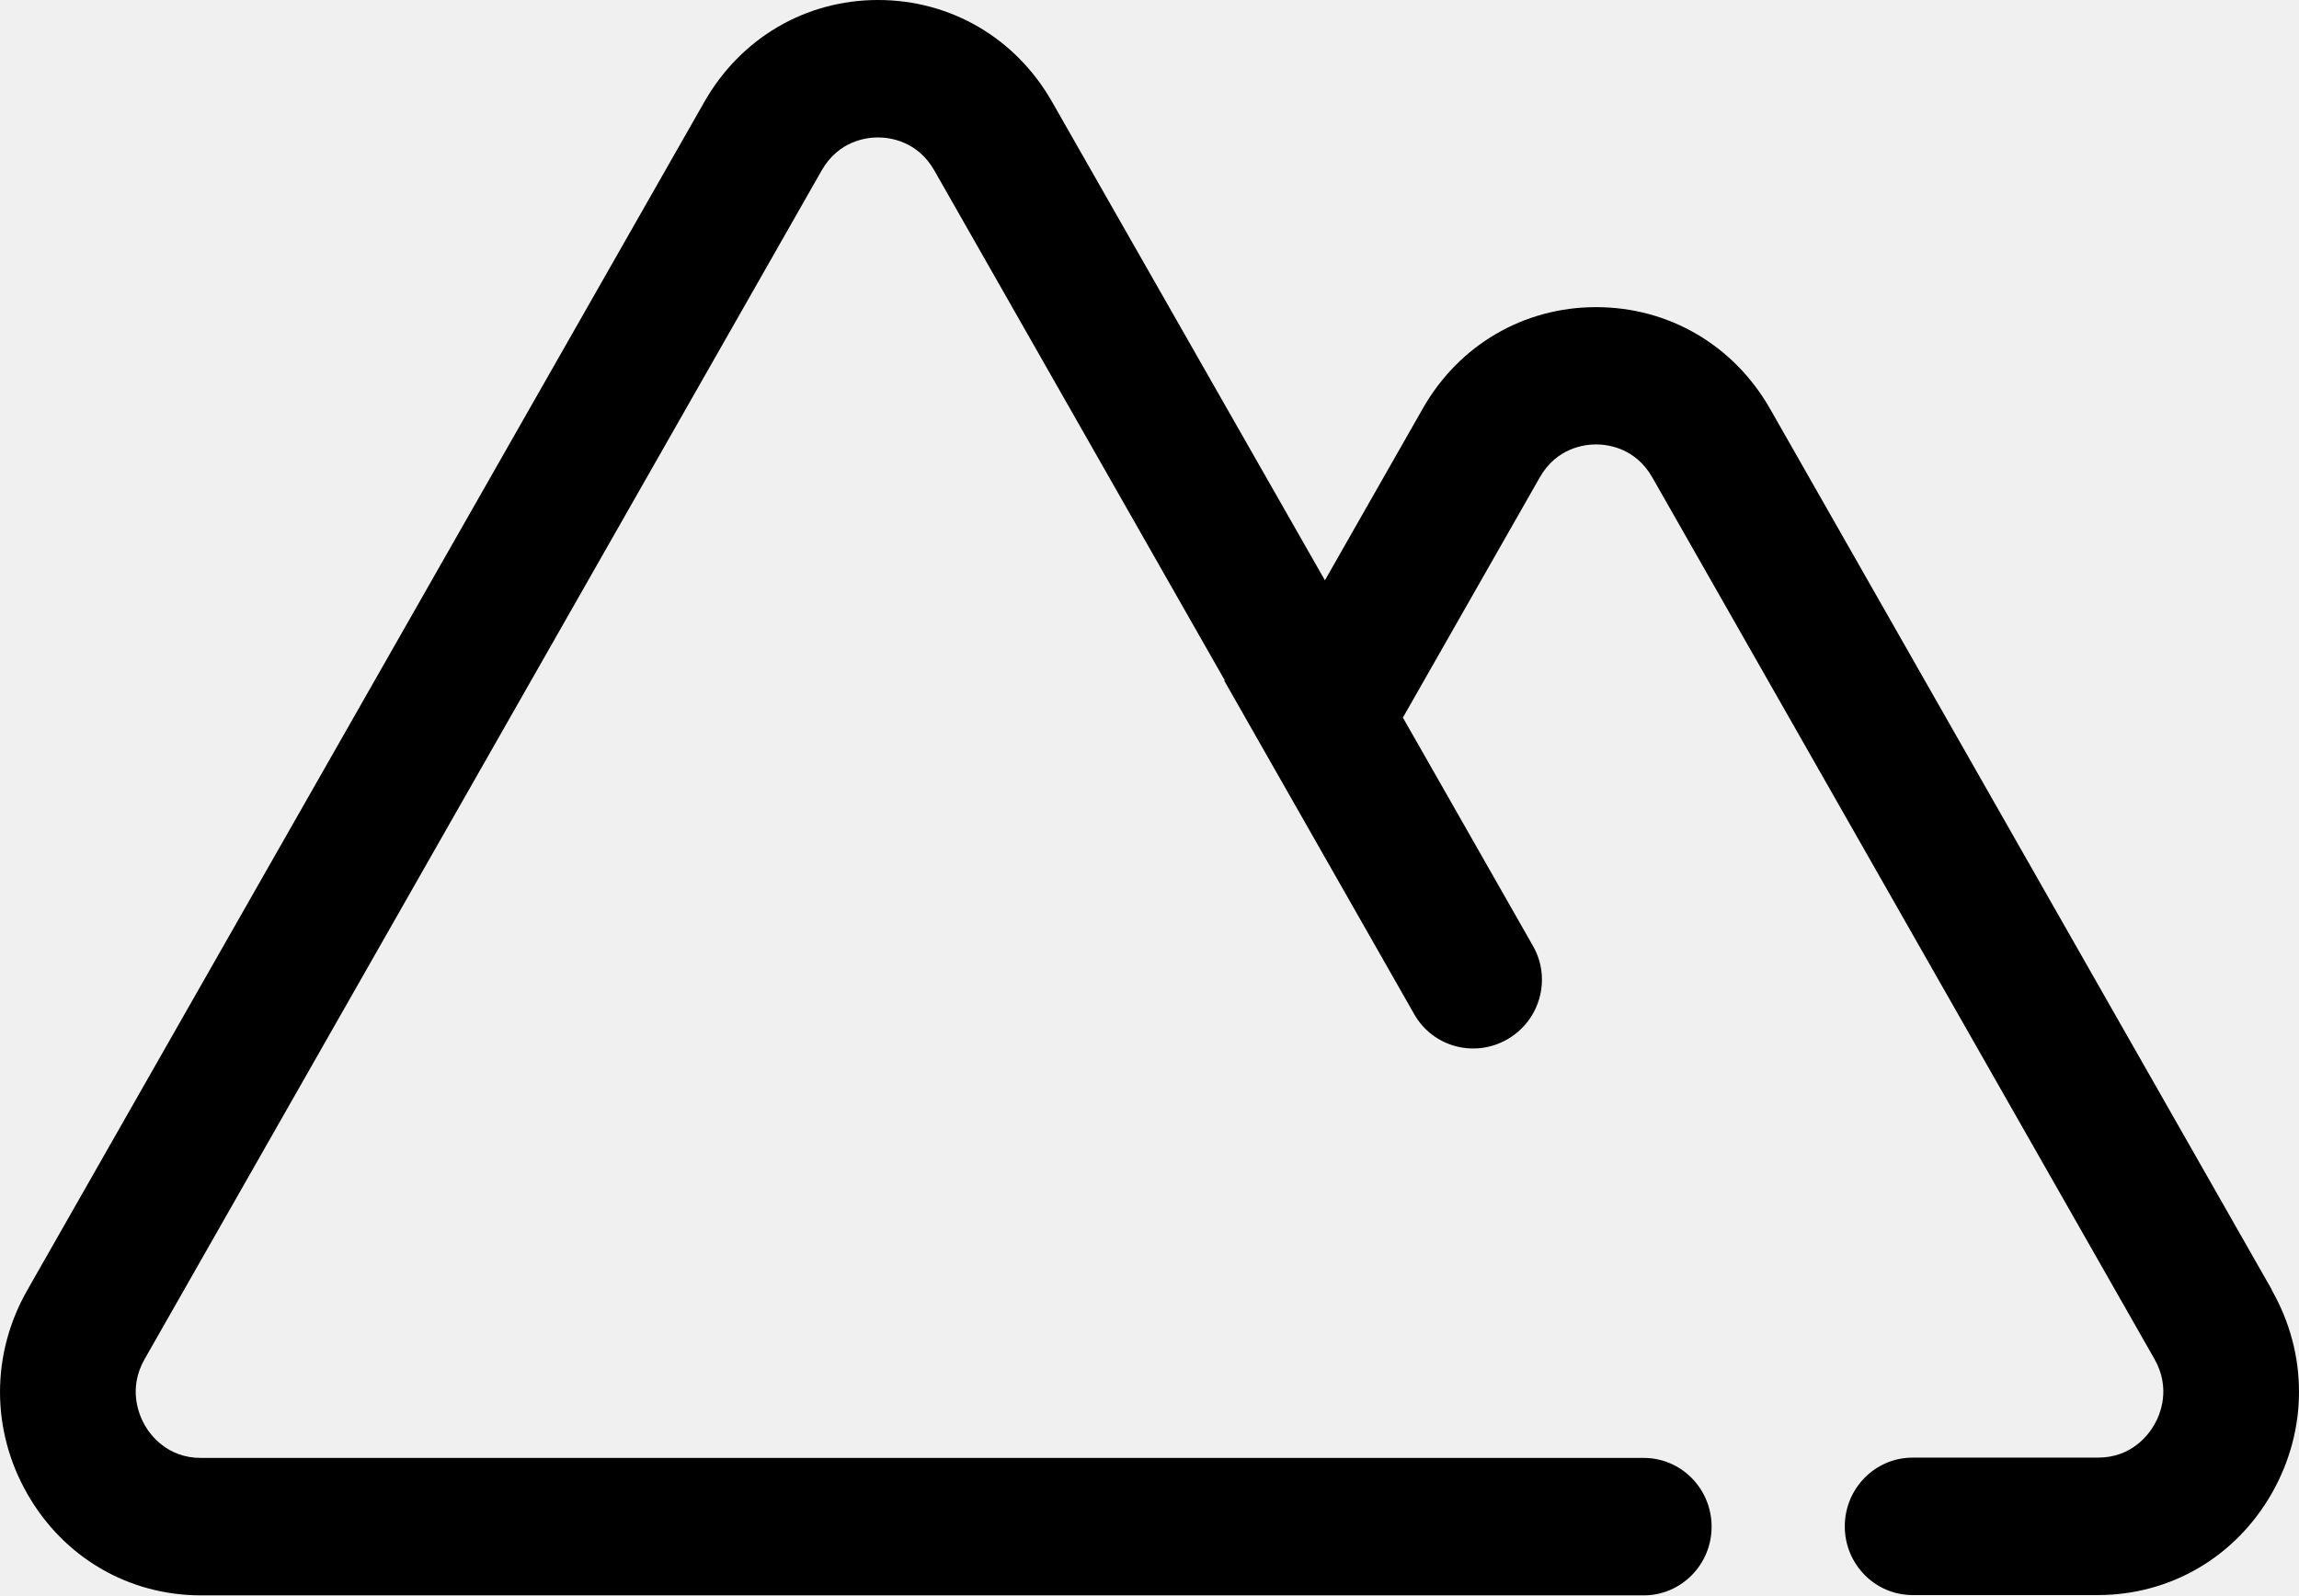
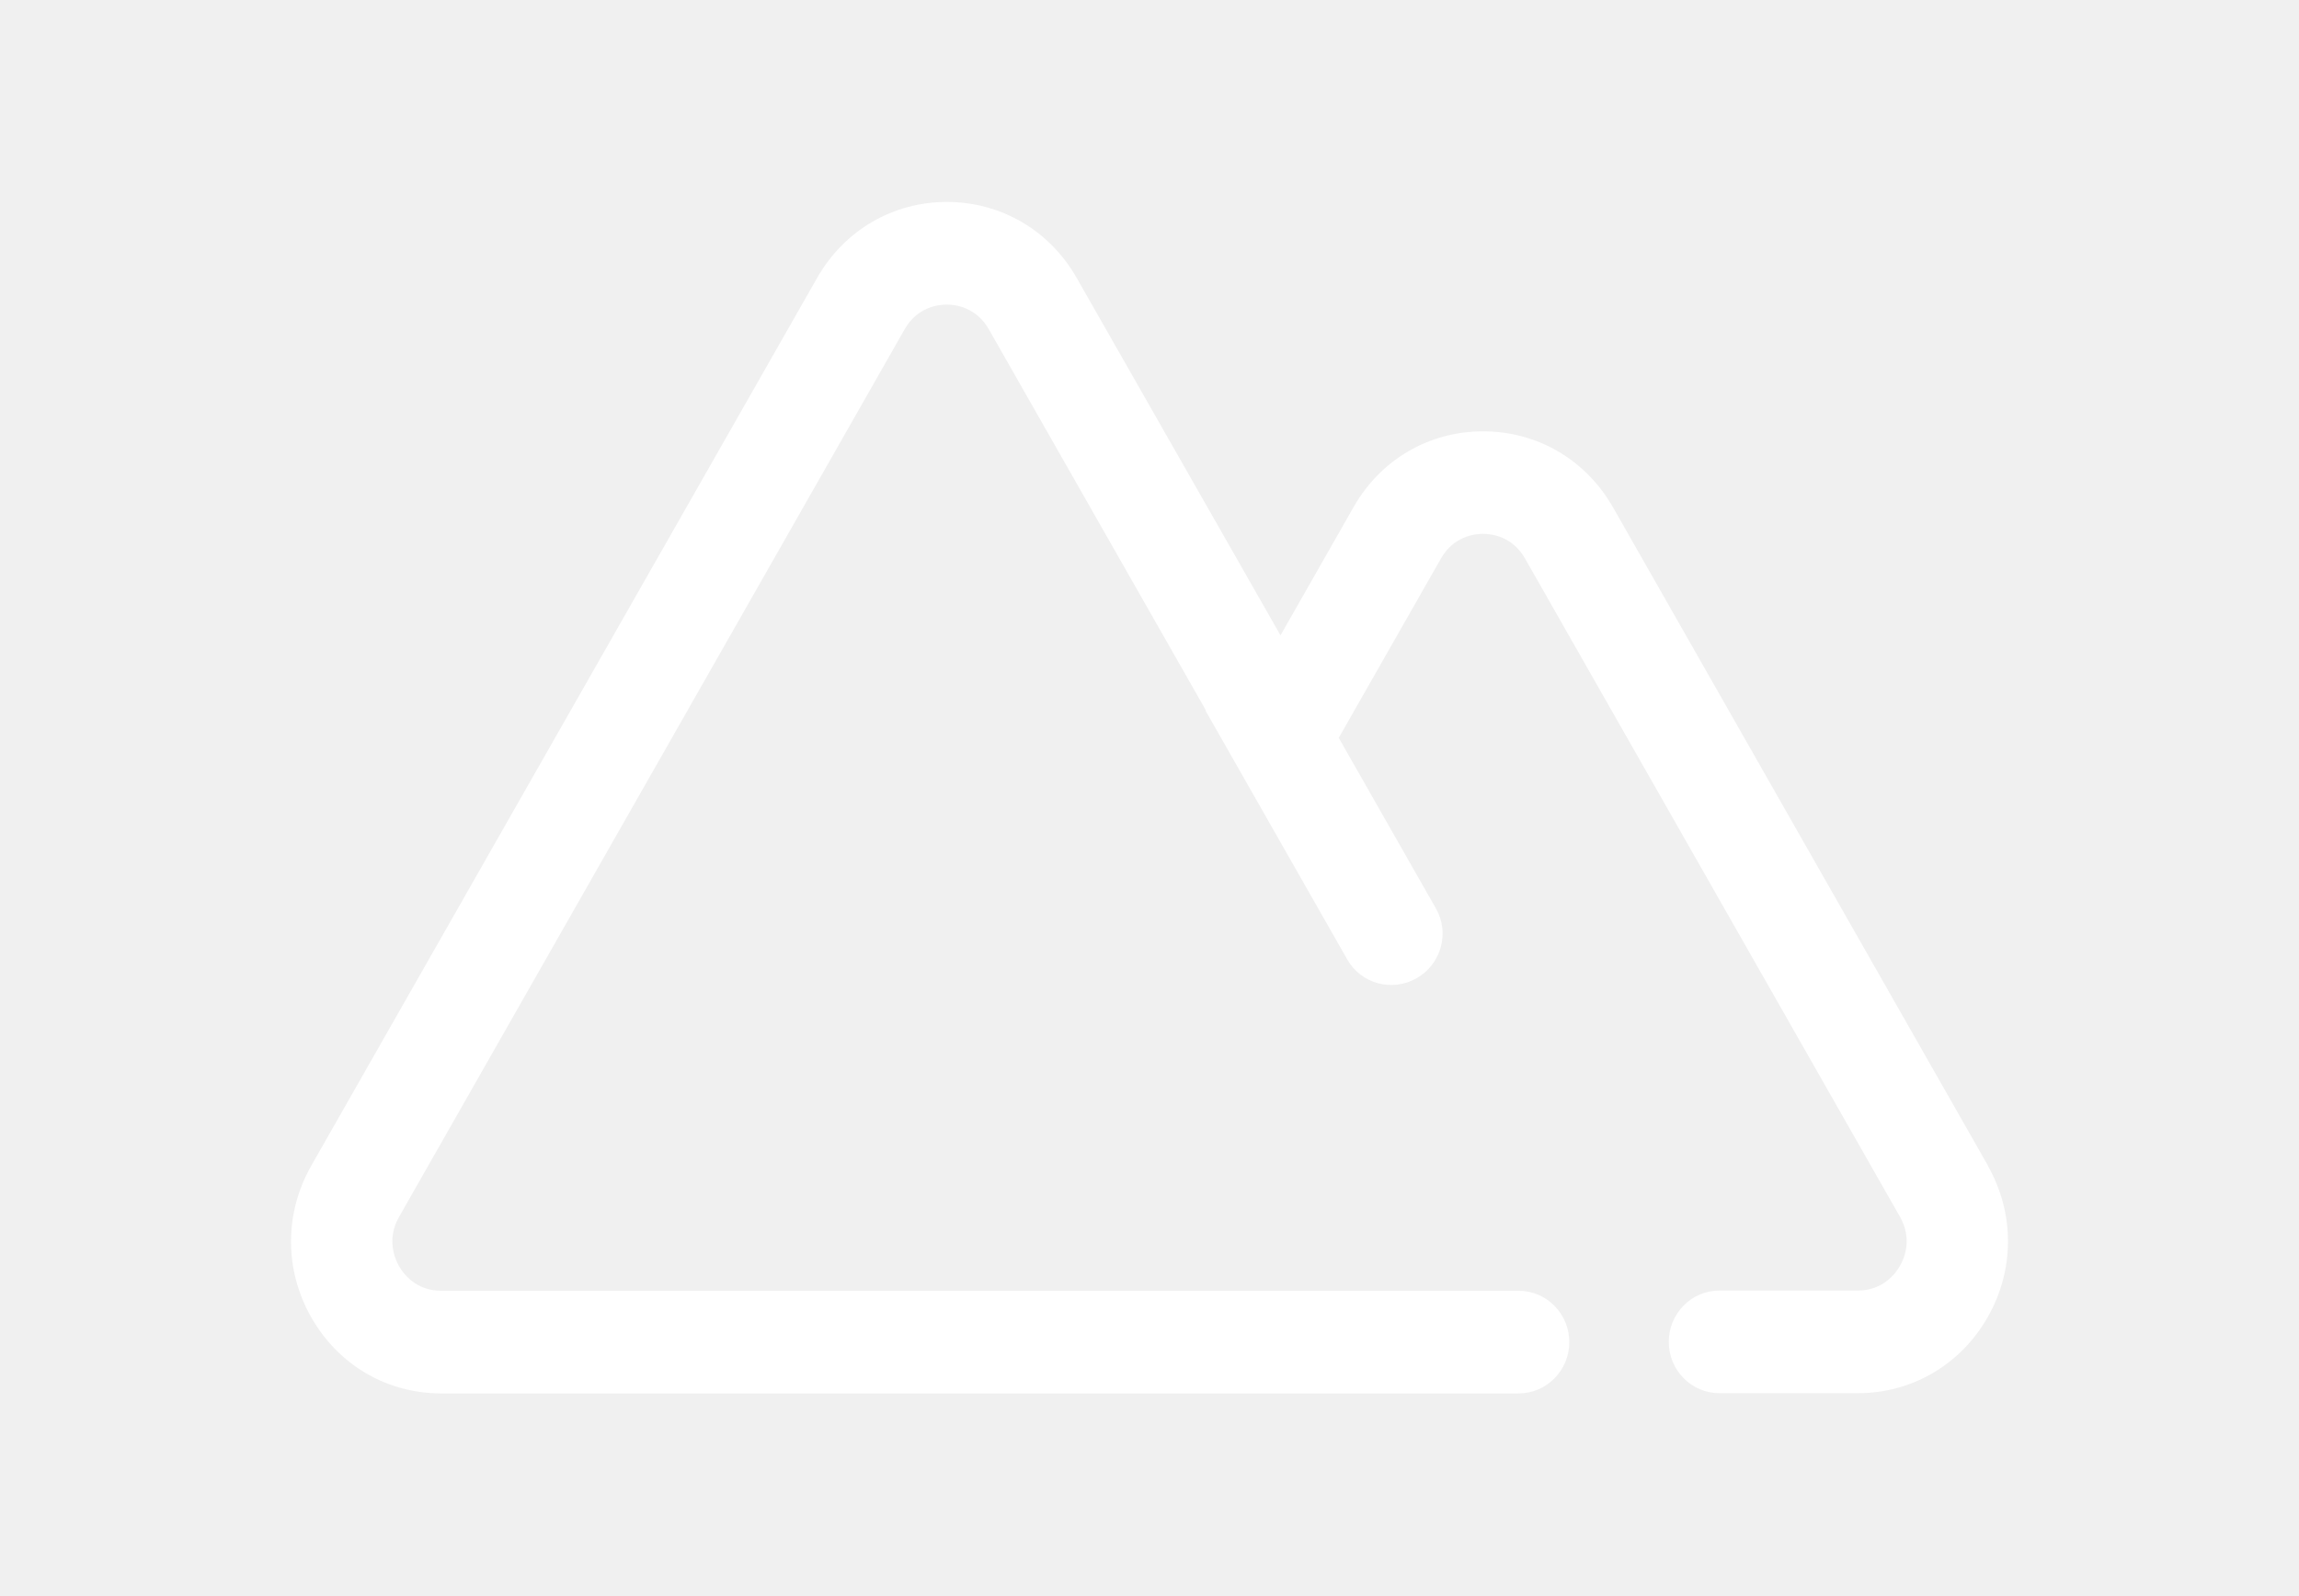
- <svg xmlns="http://www.w3.org/2000/svg" fill="none" height="118" viewBox="0 0 170 118" width="170">
-   <path d="m167.987 95.406.022.022-37.116-65.181c-2.684-4.714-7.494-7.529-12.862-7.529h-.011c-5.369 0-10.162 2.821-12.823 7.518l-7.226 12.688-20.177-35.394c-2.684-4.714-7.494-7.53-12.862-7.53s-10.161 2.821-12.845 7.53l-50.073 87.904c-2.684 4.714-2.684 10.339 0 15.048 2.684 4.714 7.494 7.518 12.845 7.518h106.689c2.769 0 5.017-2.276 5.017-5.08s-2.243-5.085-5.017-5.085h-106.689c-2.5 0-3.747-1.708-4.161-2.433-.414-.73-1.258-2.686 0-4.883l50.062-87.915c1.258-2.203 3.333-2.439 4.161-2.439.828 0 2.914.236 4.172 2.45l21.474 37.709-.039.022 14.053 24.679c1.376 2.416 4.457 3.242 6.879 1.849 2.427-1.393 3.277-4.484 1.901-6.9l-6.761-11.873-2.863-5.024 10.116-17.756c1.247-2.203 3.317-2.45 4.161-2.45.845 0 2.914.236 4.172 2.45l37.116 65.181c1.258 2.203.425 4.142 0 4.872-.414.73-1.661 2.439-4.172 2.439h-13.701c-2.768 0-5.016 2.275-5.016 5.085 0 2.809 2.248 5.08 5.016 5.08h13.701c5.369 0 10.178-2.821 12.862-7.53 2.685-4.714 2.673-10.339-.011-15.037z" fill="#000" />
+ <svg xmlns="http://www.w3.org/2000/svg" fill="none" height="118" viewBox="-25 -20 220 158" width="170">
+   <path d="m167.987 95.406.022.022-37.116-65.181c-2.684-4.714-7.494-7.529-12.862-7.529h-.011c-5.369 0-10.162 2.821-12.823 7.518l-7.226 12.688-20.177-35.394c-2.684-4.714-7.494-7.53-12.862-7.53s-10.161 2.821-12.845 7.53l-50.073 87.904c-2.684 4.714-2.684 10.339 0 15.048 2.684 4.714 7.494 7.518 12.845 7.518h106.689c2.769 0 5.017-2.276 5.017-5.08s-2.243-5.085-5.017-5.085h-106.689c-2.5 0-3.747-1.708-4.161-2.433-.414-.73-1.258-2.686 0-4.883l50.062-87.915c1.258-2.203 3.333-2.439 4.161-2.439.828 0 2.914.236 4.172 2.45l21.474 37.709-.039.022 14.053 24.679c1.376 2.416 4.457 3.242 6.879 1.849 2.427-1.393 3.277-4.484 1.901-6.9l-6.761-11.873-2.863-5.024 10.116-17.756c1.247-2.203 3.317-2.45 4.161-2.45.845 0 2.914.236 4.172 2.45l37.116 65.181c1.258 2.203.425 4.142 0 4.872-.414.73-1.661 2.439-4.172 2.439h-13.701c-2.768 0-5.016 2.275-5.016 5.085 0 2.809 2.248 5.08 5.016 5.08h13.701c5.369 0 10.178-2.821 12.862-7.53 2.685-4.714 2.673-10.339-.011-15.037z" fill="#fff" />
</svg>
